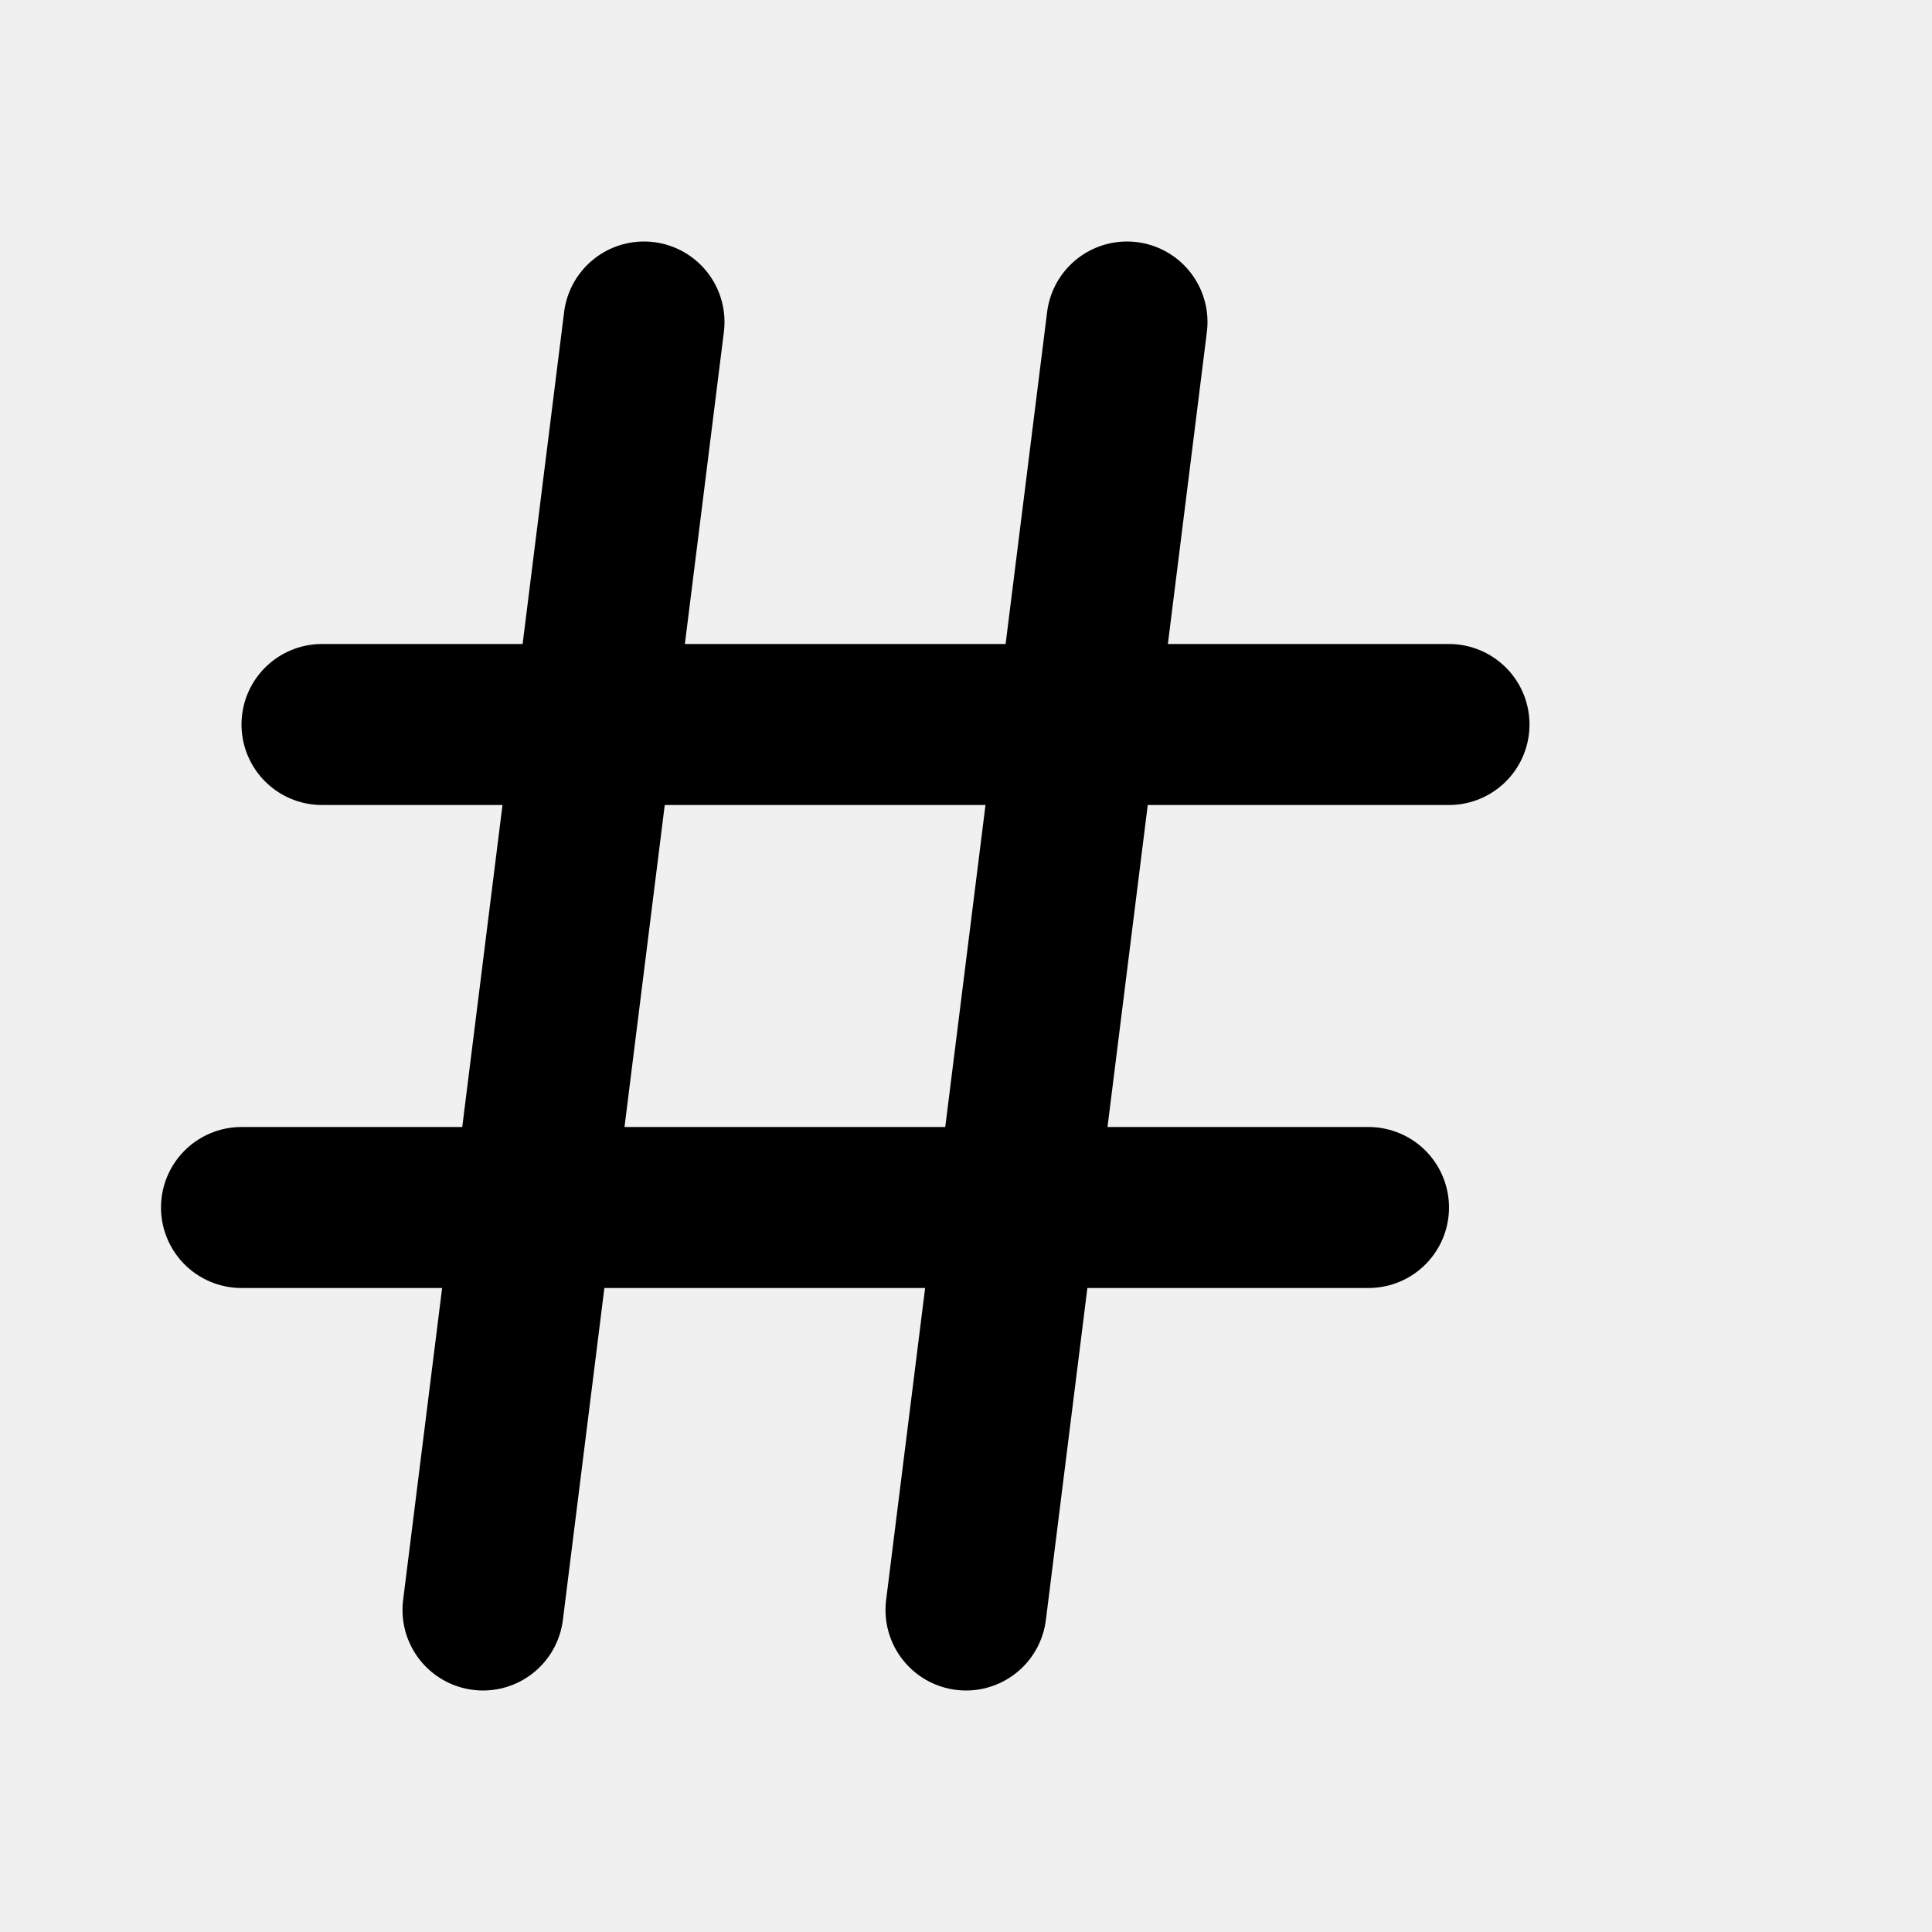
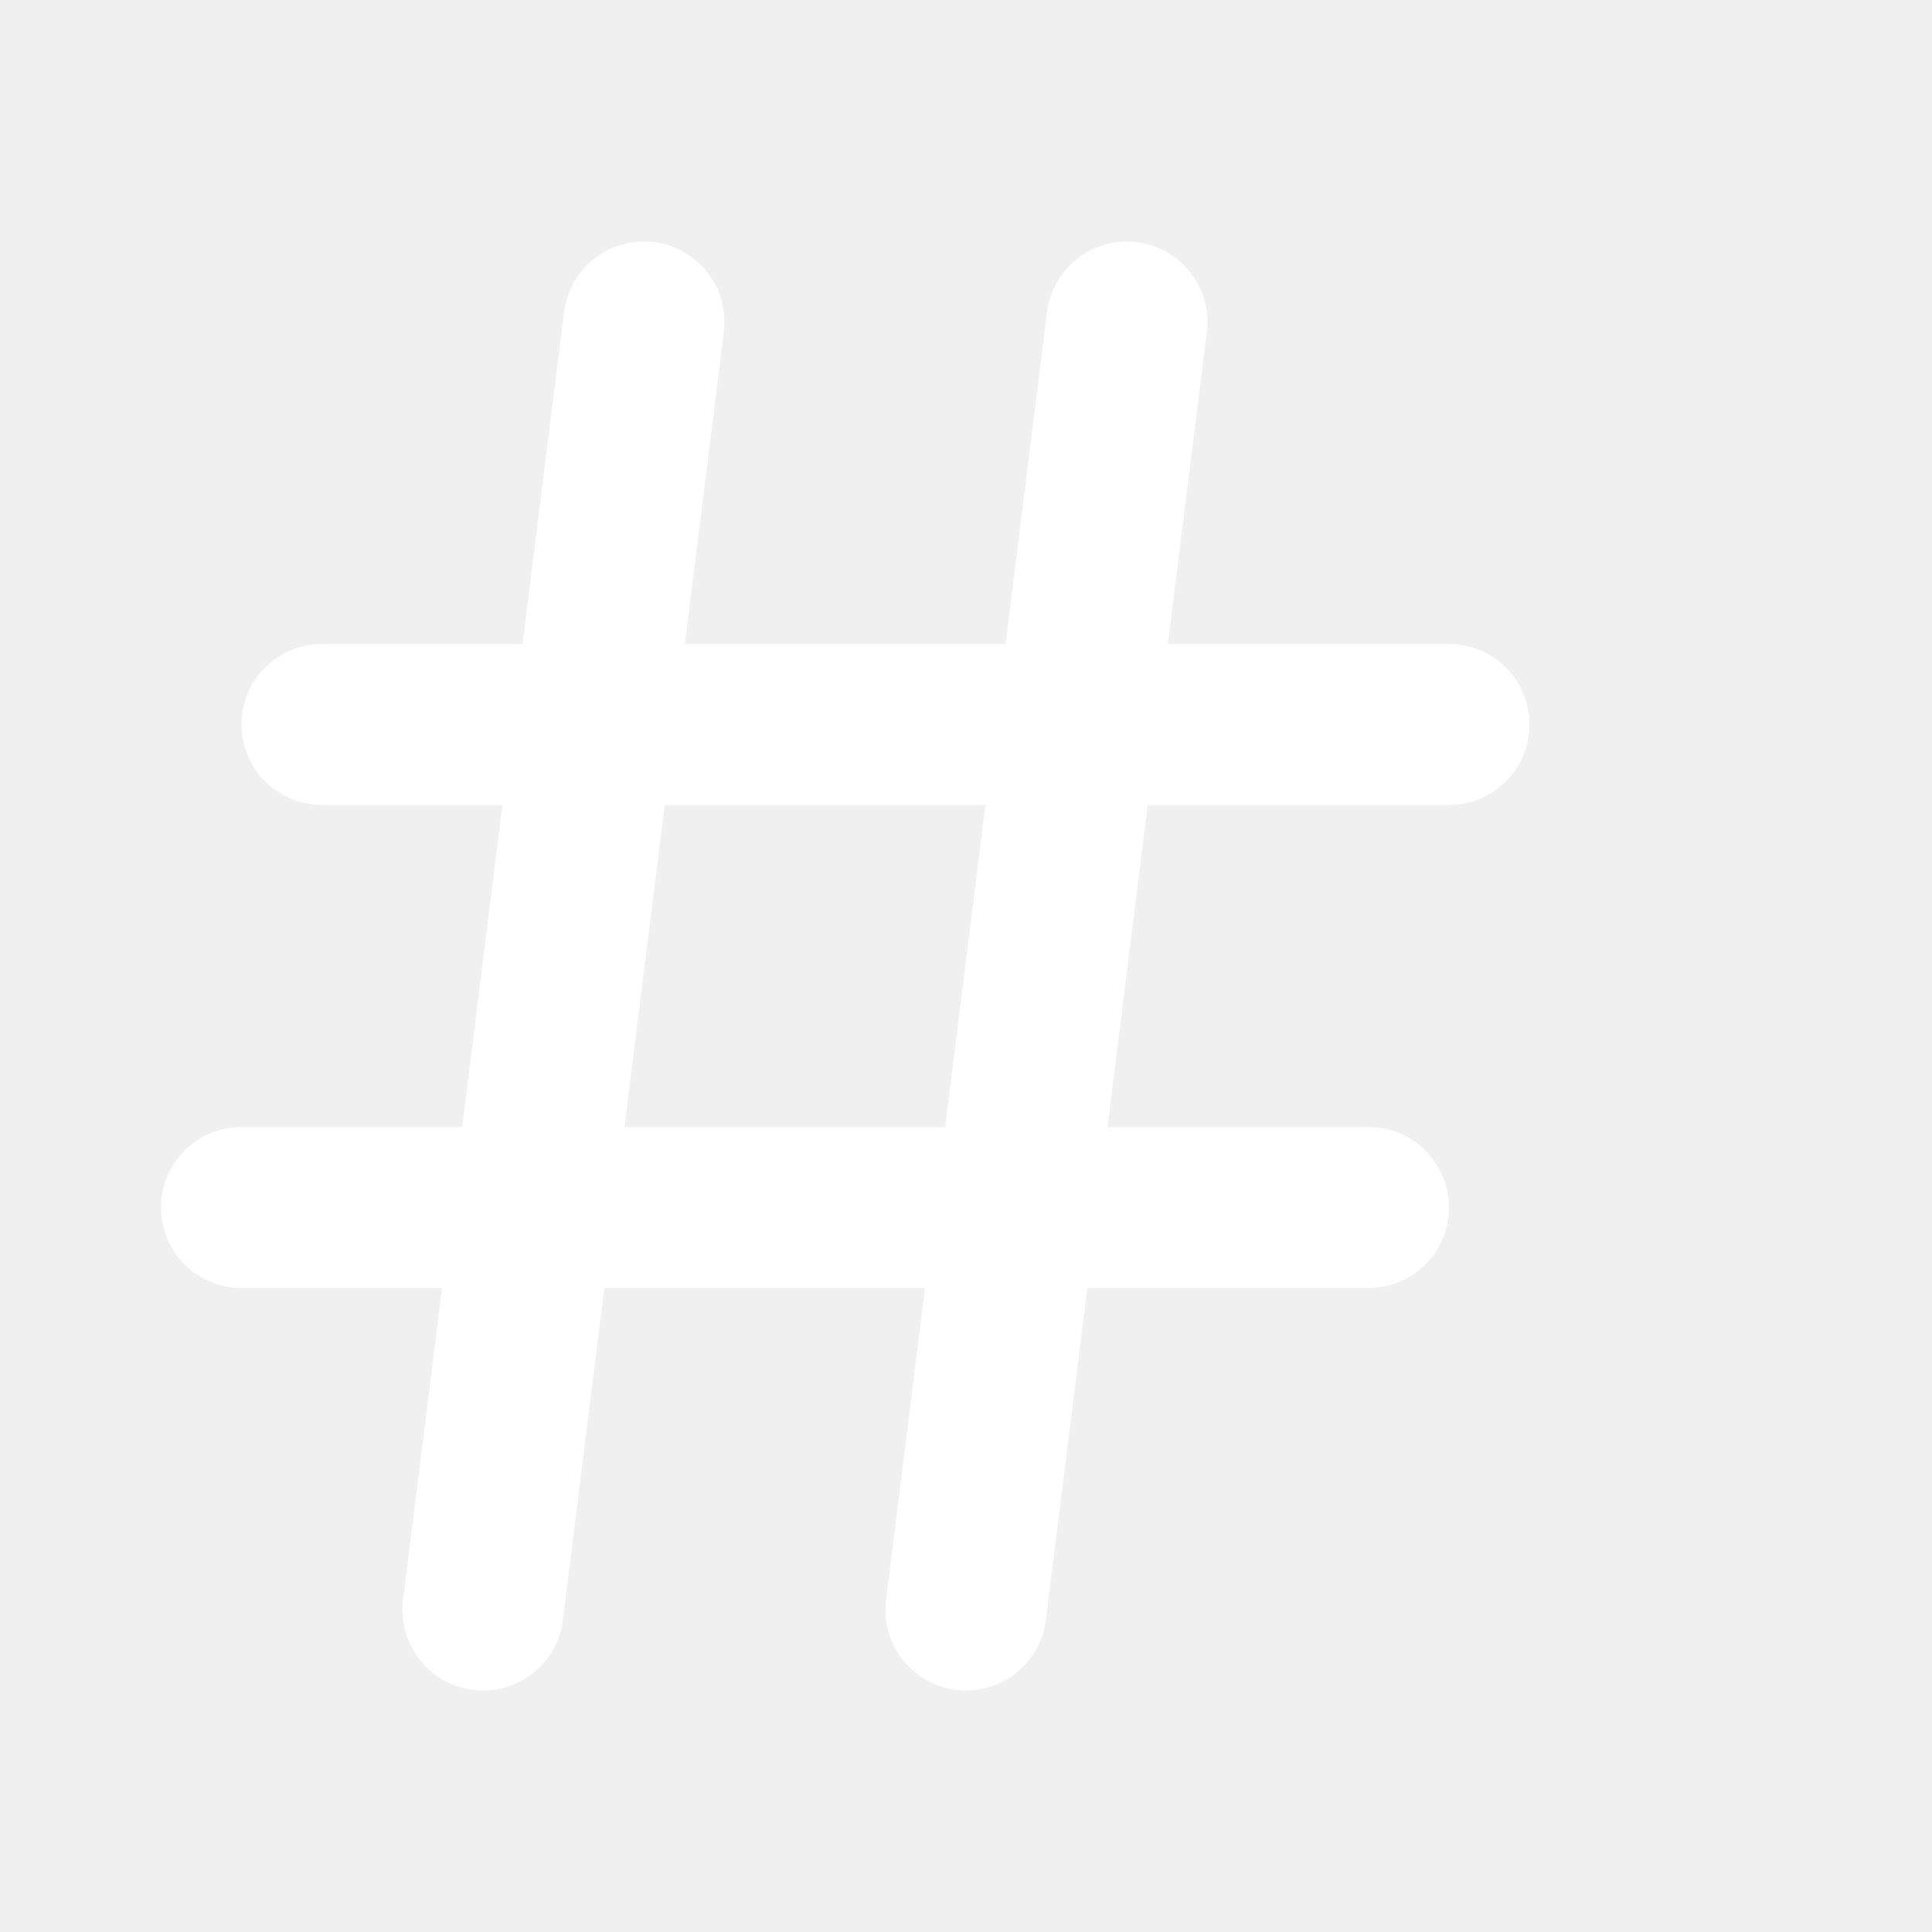
- <svg viewBox="0 0 24 24" fill="none" stroke="currentColor" stroke-width="2" stroke-linecap="round" stroke-linejoin="round">
+ <svg xmlns="http://www.w3.org/2000/svg" viewBox="0 0 24 24" fill="none" stroke="white" stroke-width="2" stroke-linecap="round" stroke-linejoin="round">
  <path d="M8 4L6 20" />
  <path d="M14 4L12 20" />
  <path d="M4 9H18" />
  <path d="M3 15H17" />
</svg>
